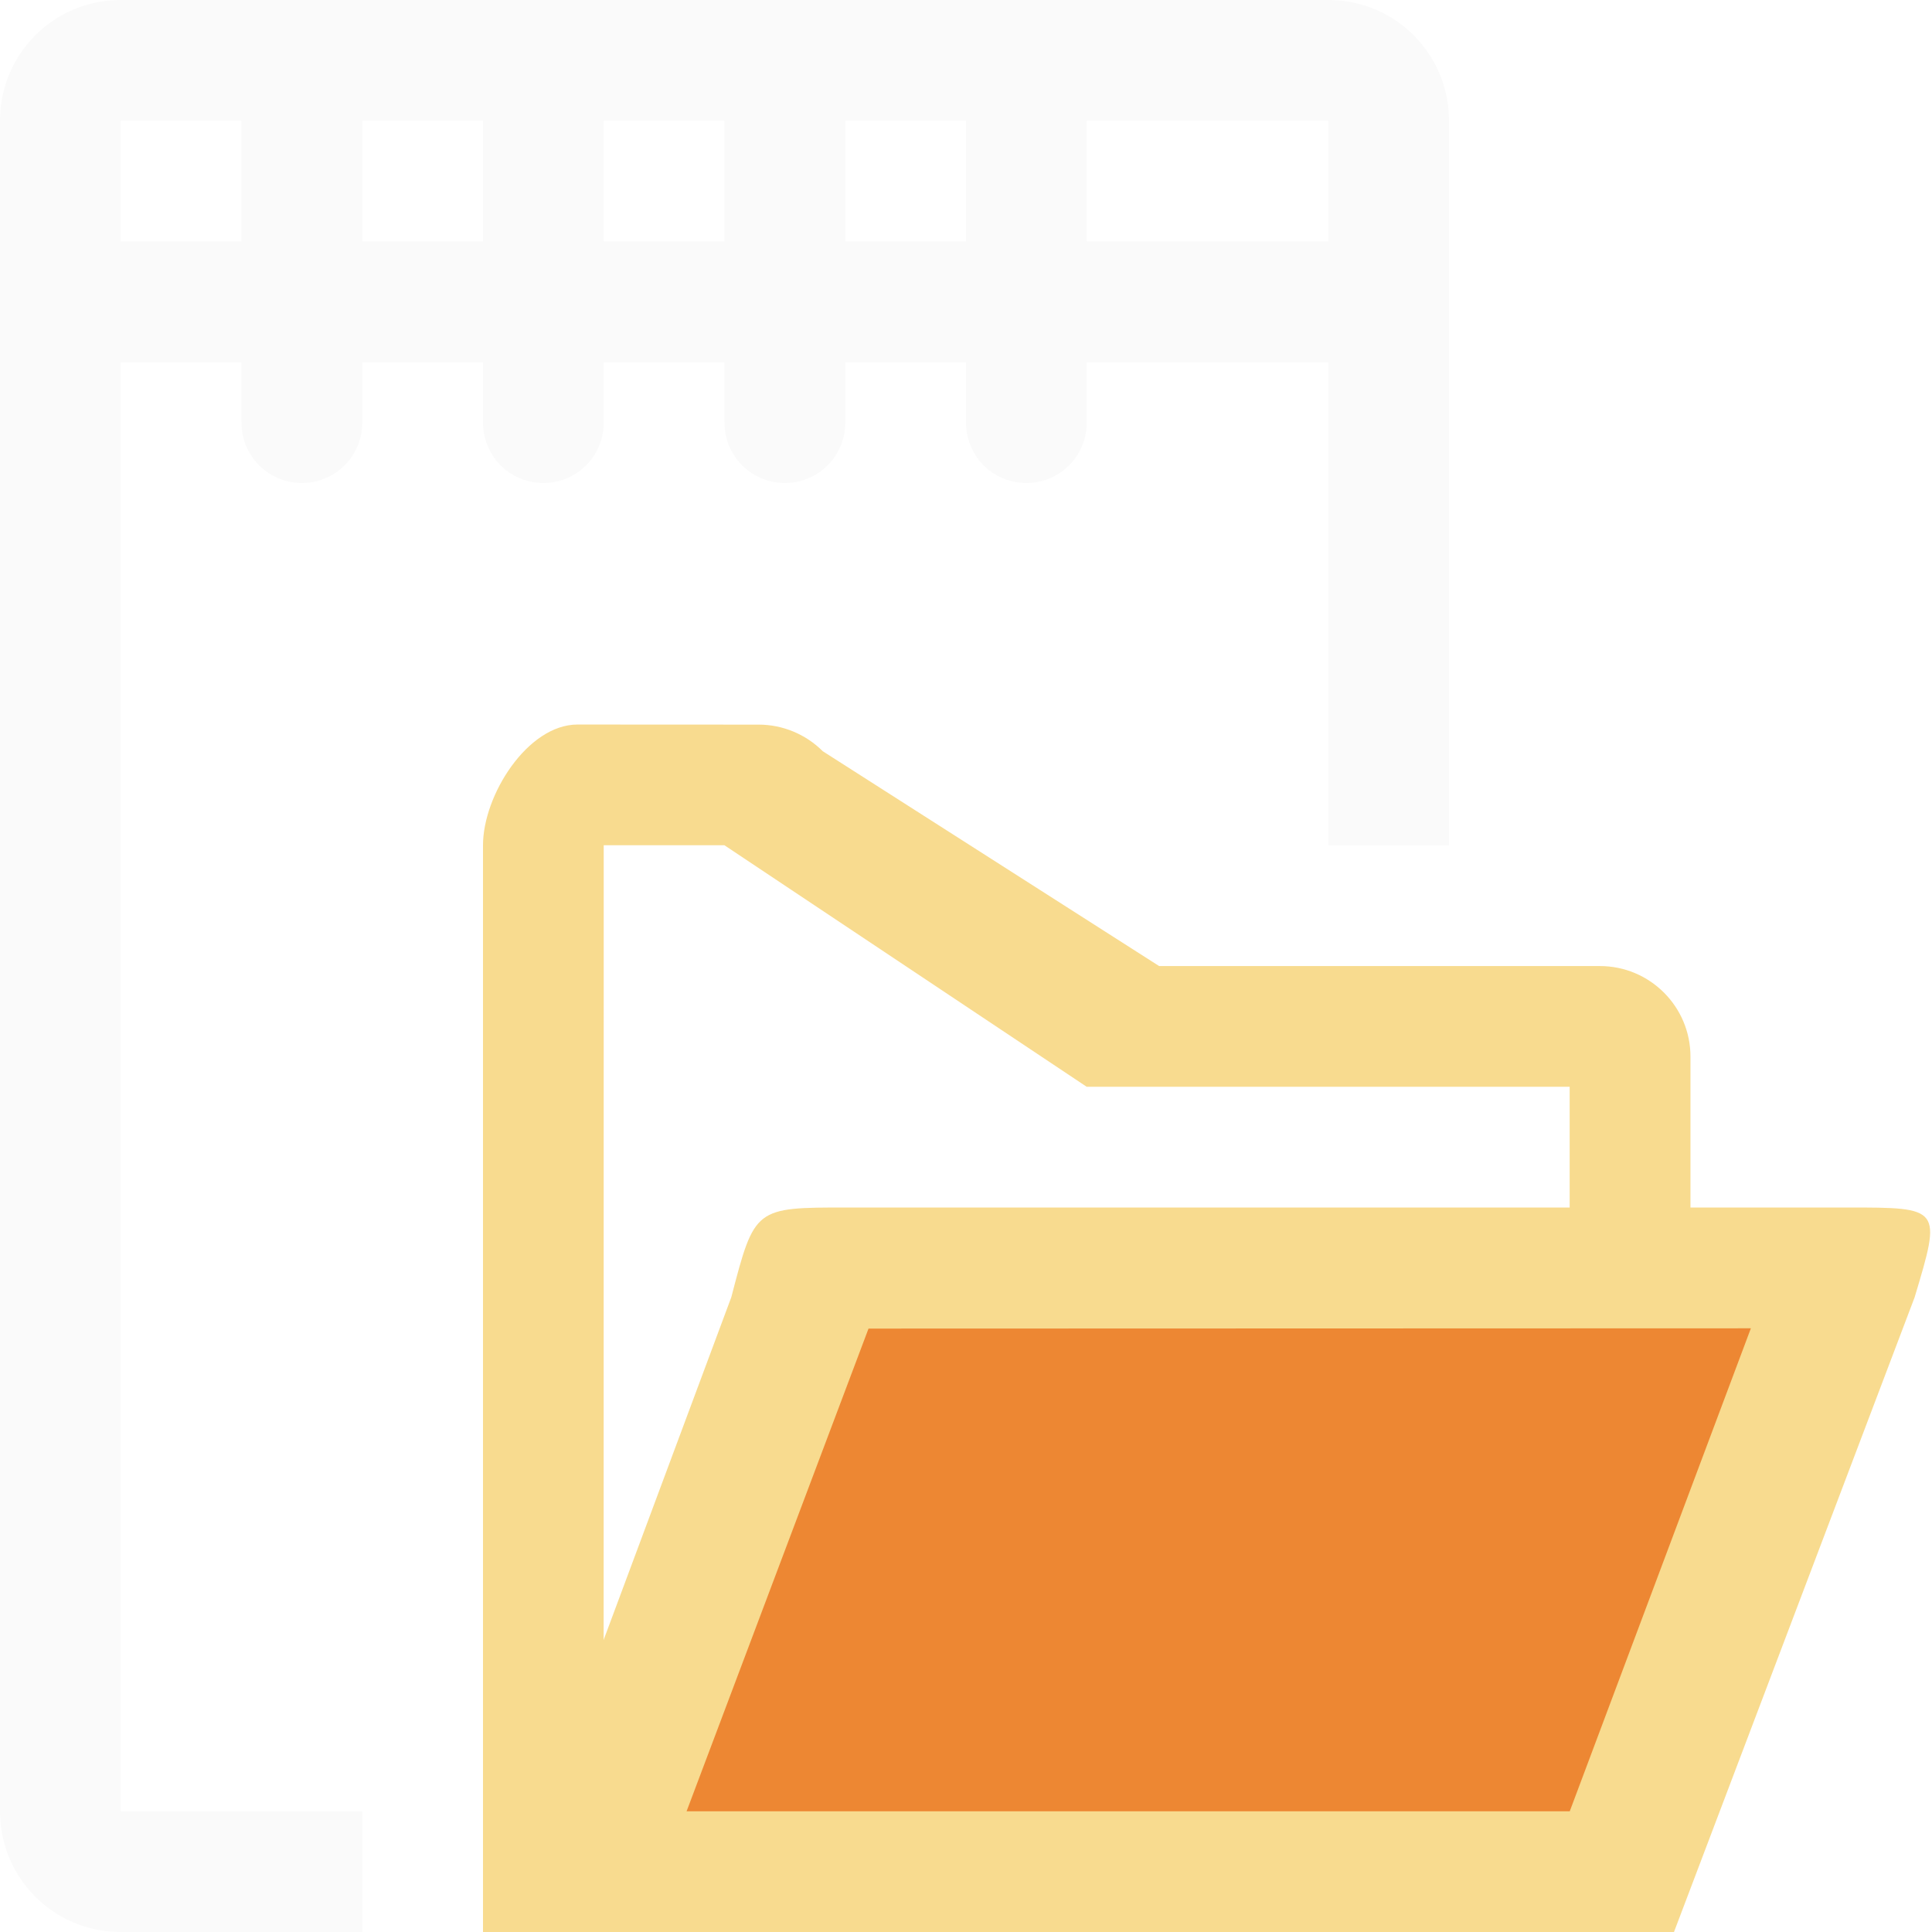
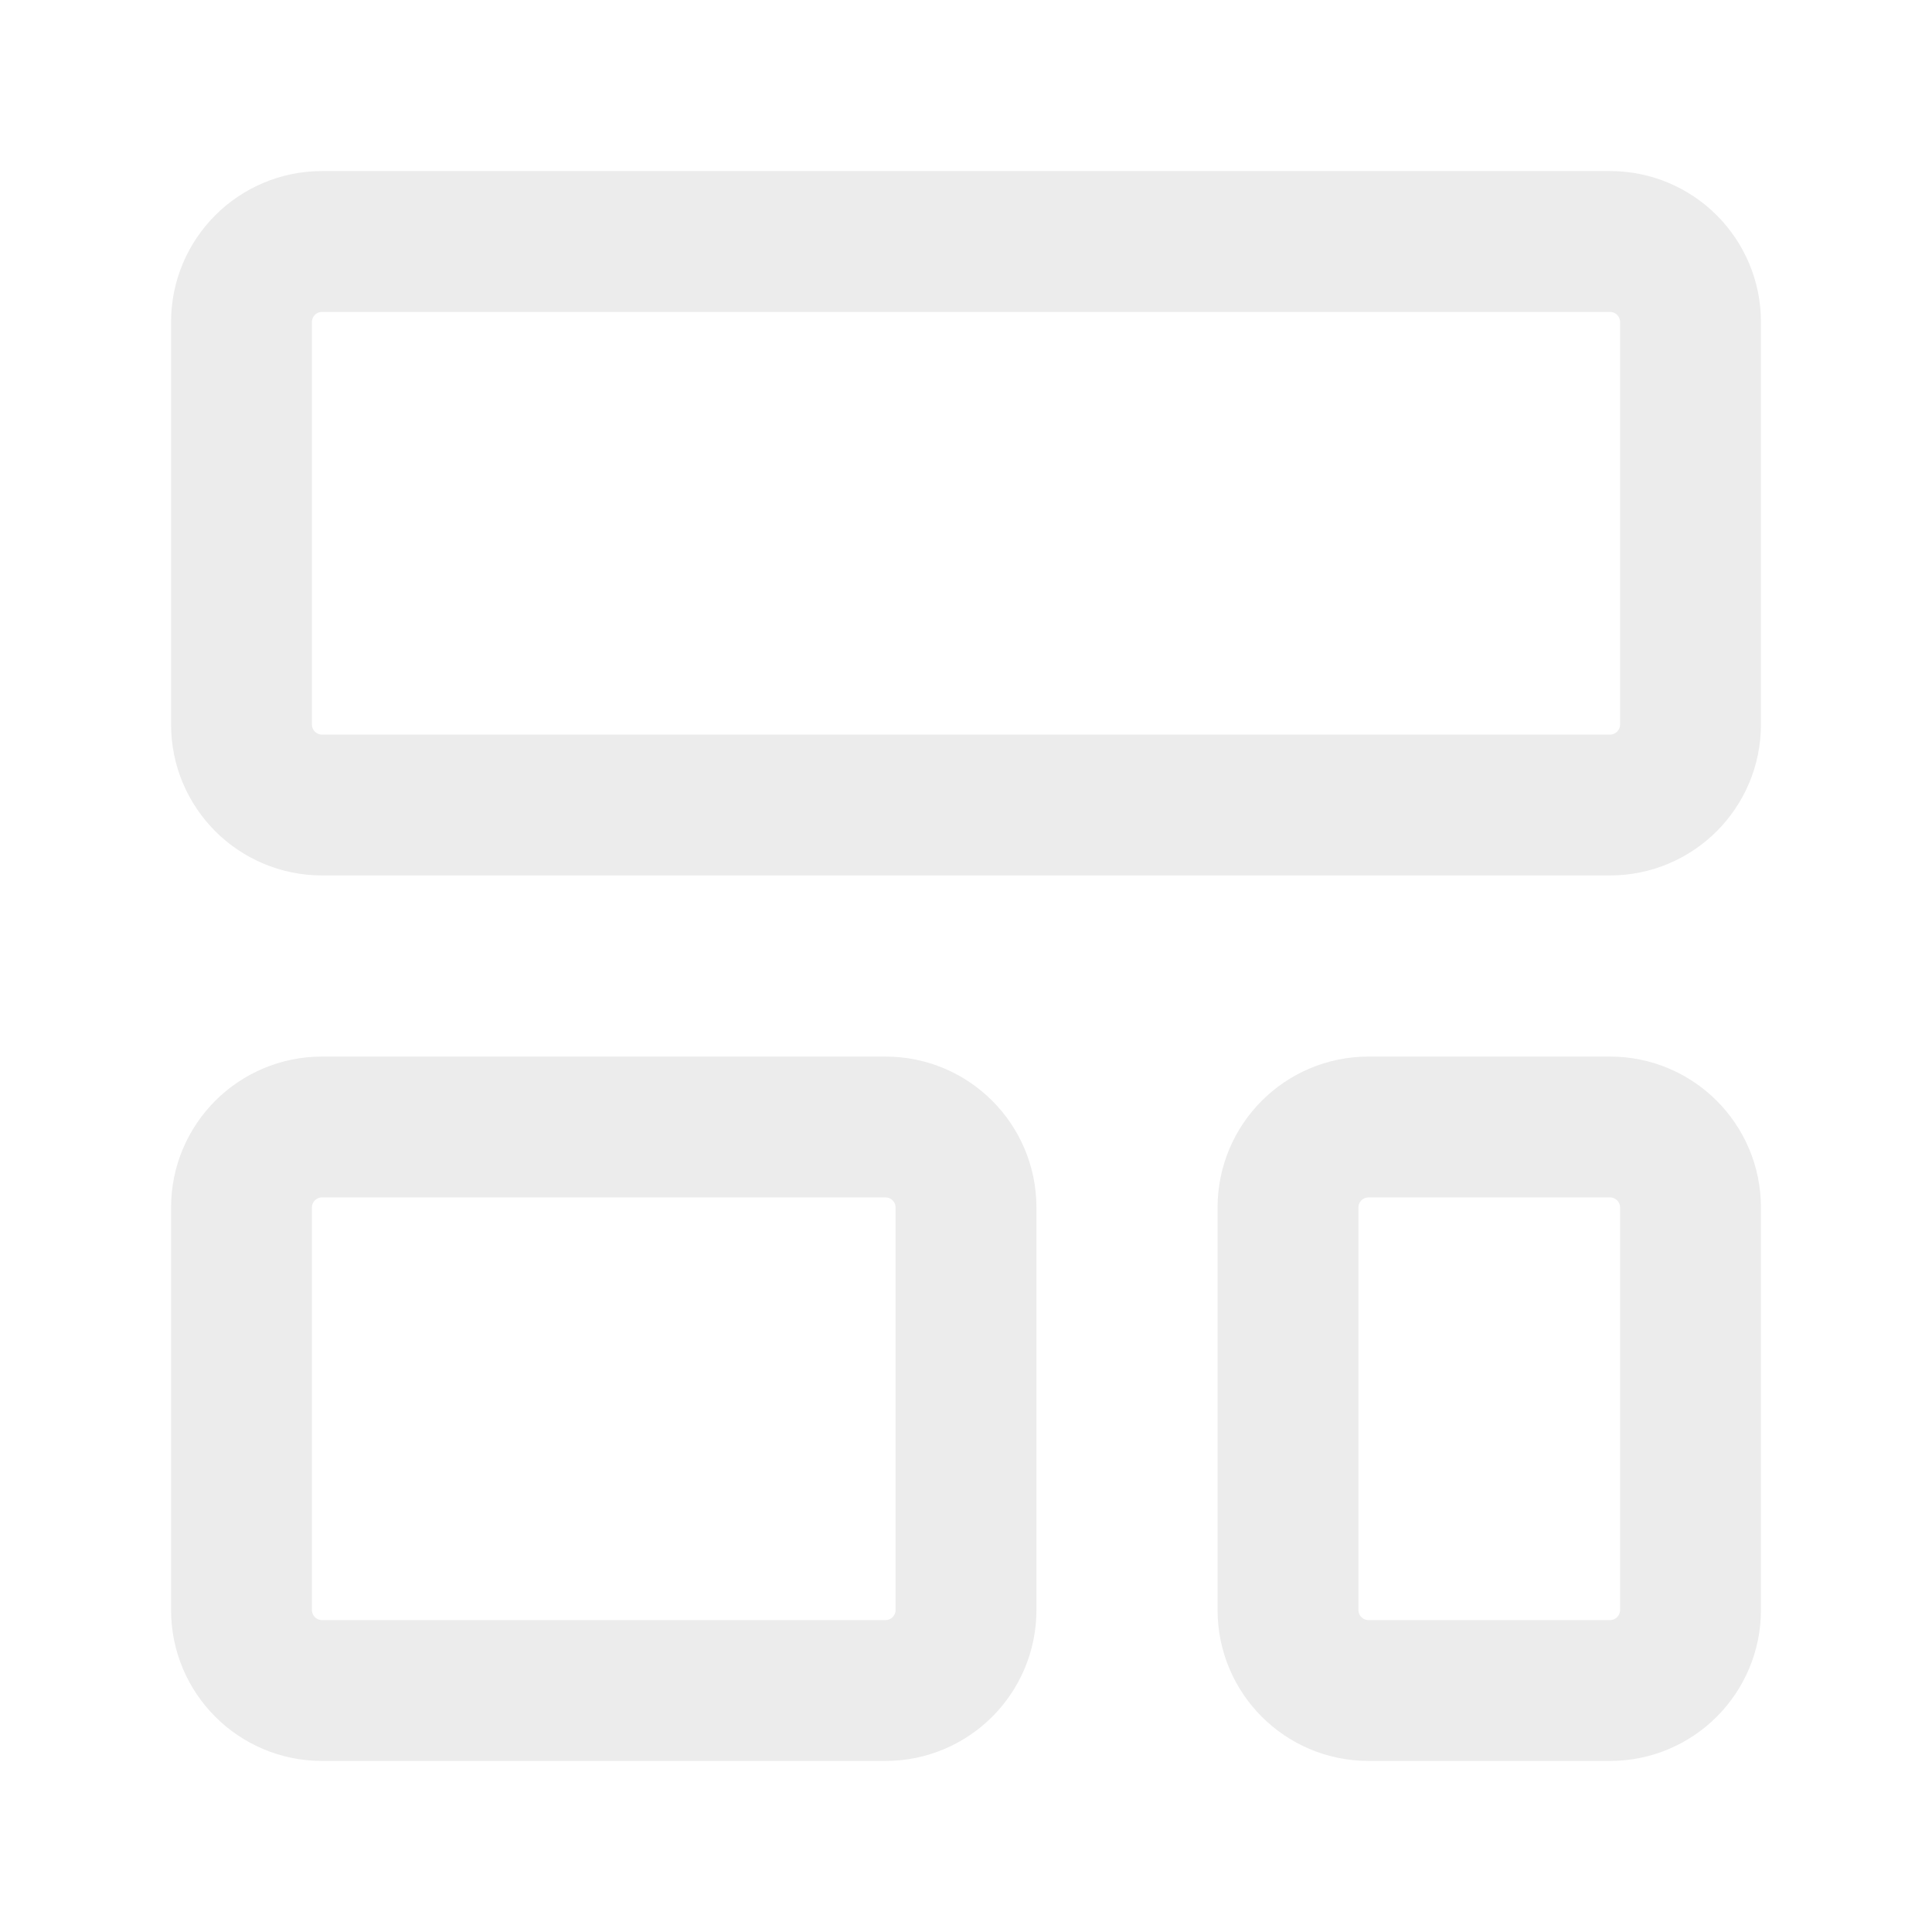
- <svg xmlns="http://www.w3.org/2000/svg" viewBox="0 0 16 16">/&amp;amp;amp;amp;gt;<g fill="#fafafa">
-     <path d="m1 0c-.554 0-1 .446-1 1v14c0 .554.446 1 1 1h2.002v-1h-2.002v-14h10v6.002h1v-6.002c0-.554-.446-1-1-1z" fill="#fafafa" />
-     <g stroke-width="5" transform="translate(-2)">
-       <path d="m4.5 0c.277 0 .5.223.5.5v3c0 .277-.223.5-.5.5s-.5-.223-.5-.5v-3c0-.277.223-.5.5-.5z" />
-       <path d="m6.5 0c.277 0 .5.223.5.5v3c0 .277-.223.5-.5.5s-.5-.223-.5-.5v-3c0-.277.223-.5.5-.5z" />
-       <path d="m8.5 0c.277 0 .5.223.5.5v3c0 .277-.223.5-.5.5s-.5-.223-.5-.5v-3c0-.277.223-.5.5-.5z" />
-       <path d="m10.5 0c.277 0 .5.223.5.5v3c0 .277-.223.5-.5.5s-.5-.223-.5-.5v-3c0-.277.223-.5.5-.5z" />
-       <path d="m3 2h10v1h-10z" />
-     </g>
-   </g>
-   <g fill-rule="evenodd" transform="matrix(.75 0 0 .75 4 5.5)">
-     <path d="m1.044.667c-.552 0-1.044.781-1.044 1.333v12l13.333-1.333v-8.333c-0-.552-.448-1-1-1h-4.867l-3.714-2.372c-.188-.188-.443-.294-.708-.294zm.289 1.333h1.333l4 2.667h5.333v8h-10.667z" fill="#f8db8f" />
-     <path d="m0 14h1 12.151l2.657-7.008c.298-.993.298-.992-.744-.992h-1-1-9.043c-1.021 0-1.021-.001-1.279.99l-1.742 4.676z" fill="#f8db8f" />
-     <path d="m4.257 7.337-2.009 5.33h9.752l2-5.333z" fill="#ed8733" stroke-width=".889" />
+ <svg xmlns="http://www.w3.org/2000/svg" width="16" height="16" viewBox="0 0 16 16">
+   <g transform="translate(0 0) scale(0.66667)" fill="none" stroke="#ECECEC" stroke-width="1.75" stroke-linecap="round" stroke-linejoin="round">
+     <rect width="18" height="7" x="3" y="3" rx="1" />
+     <rect width="9" height="7" x="3" y="14" rx="1" />
+     <rect width="5" height="7" x="16" y="14" rx="1" />
  </g>
</svg>
